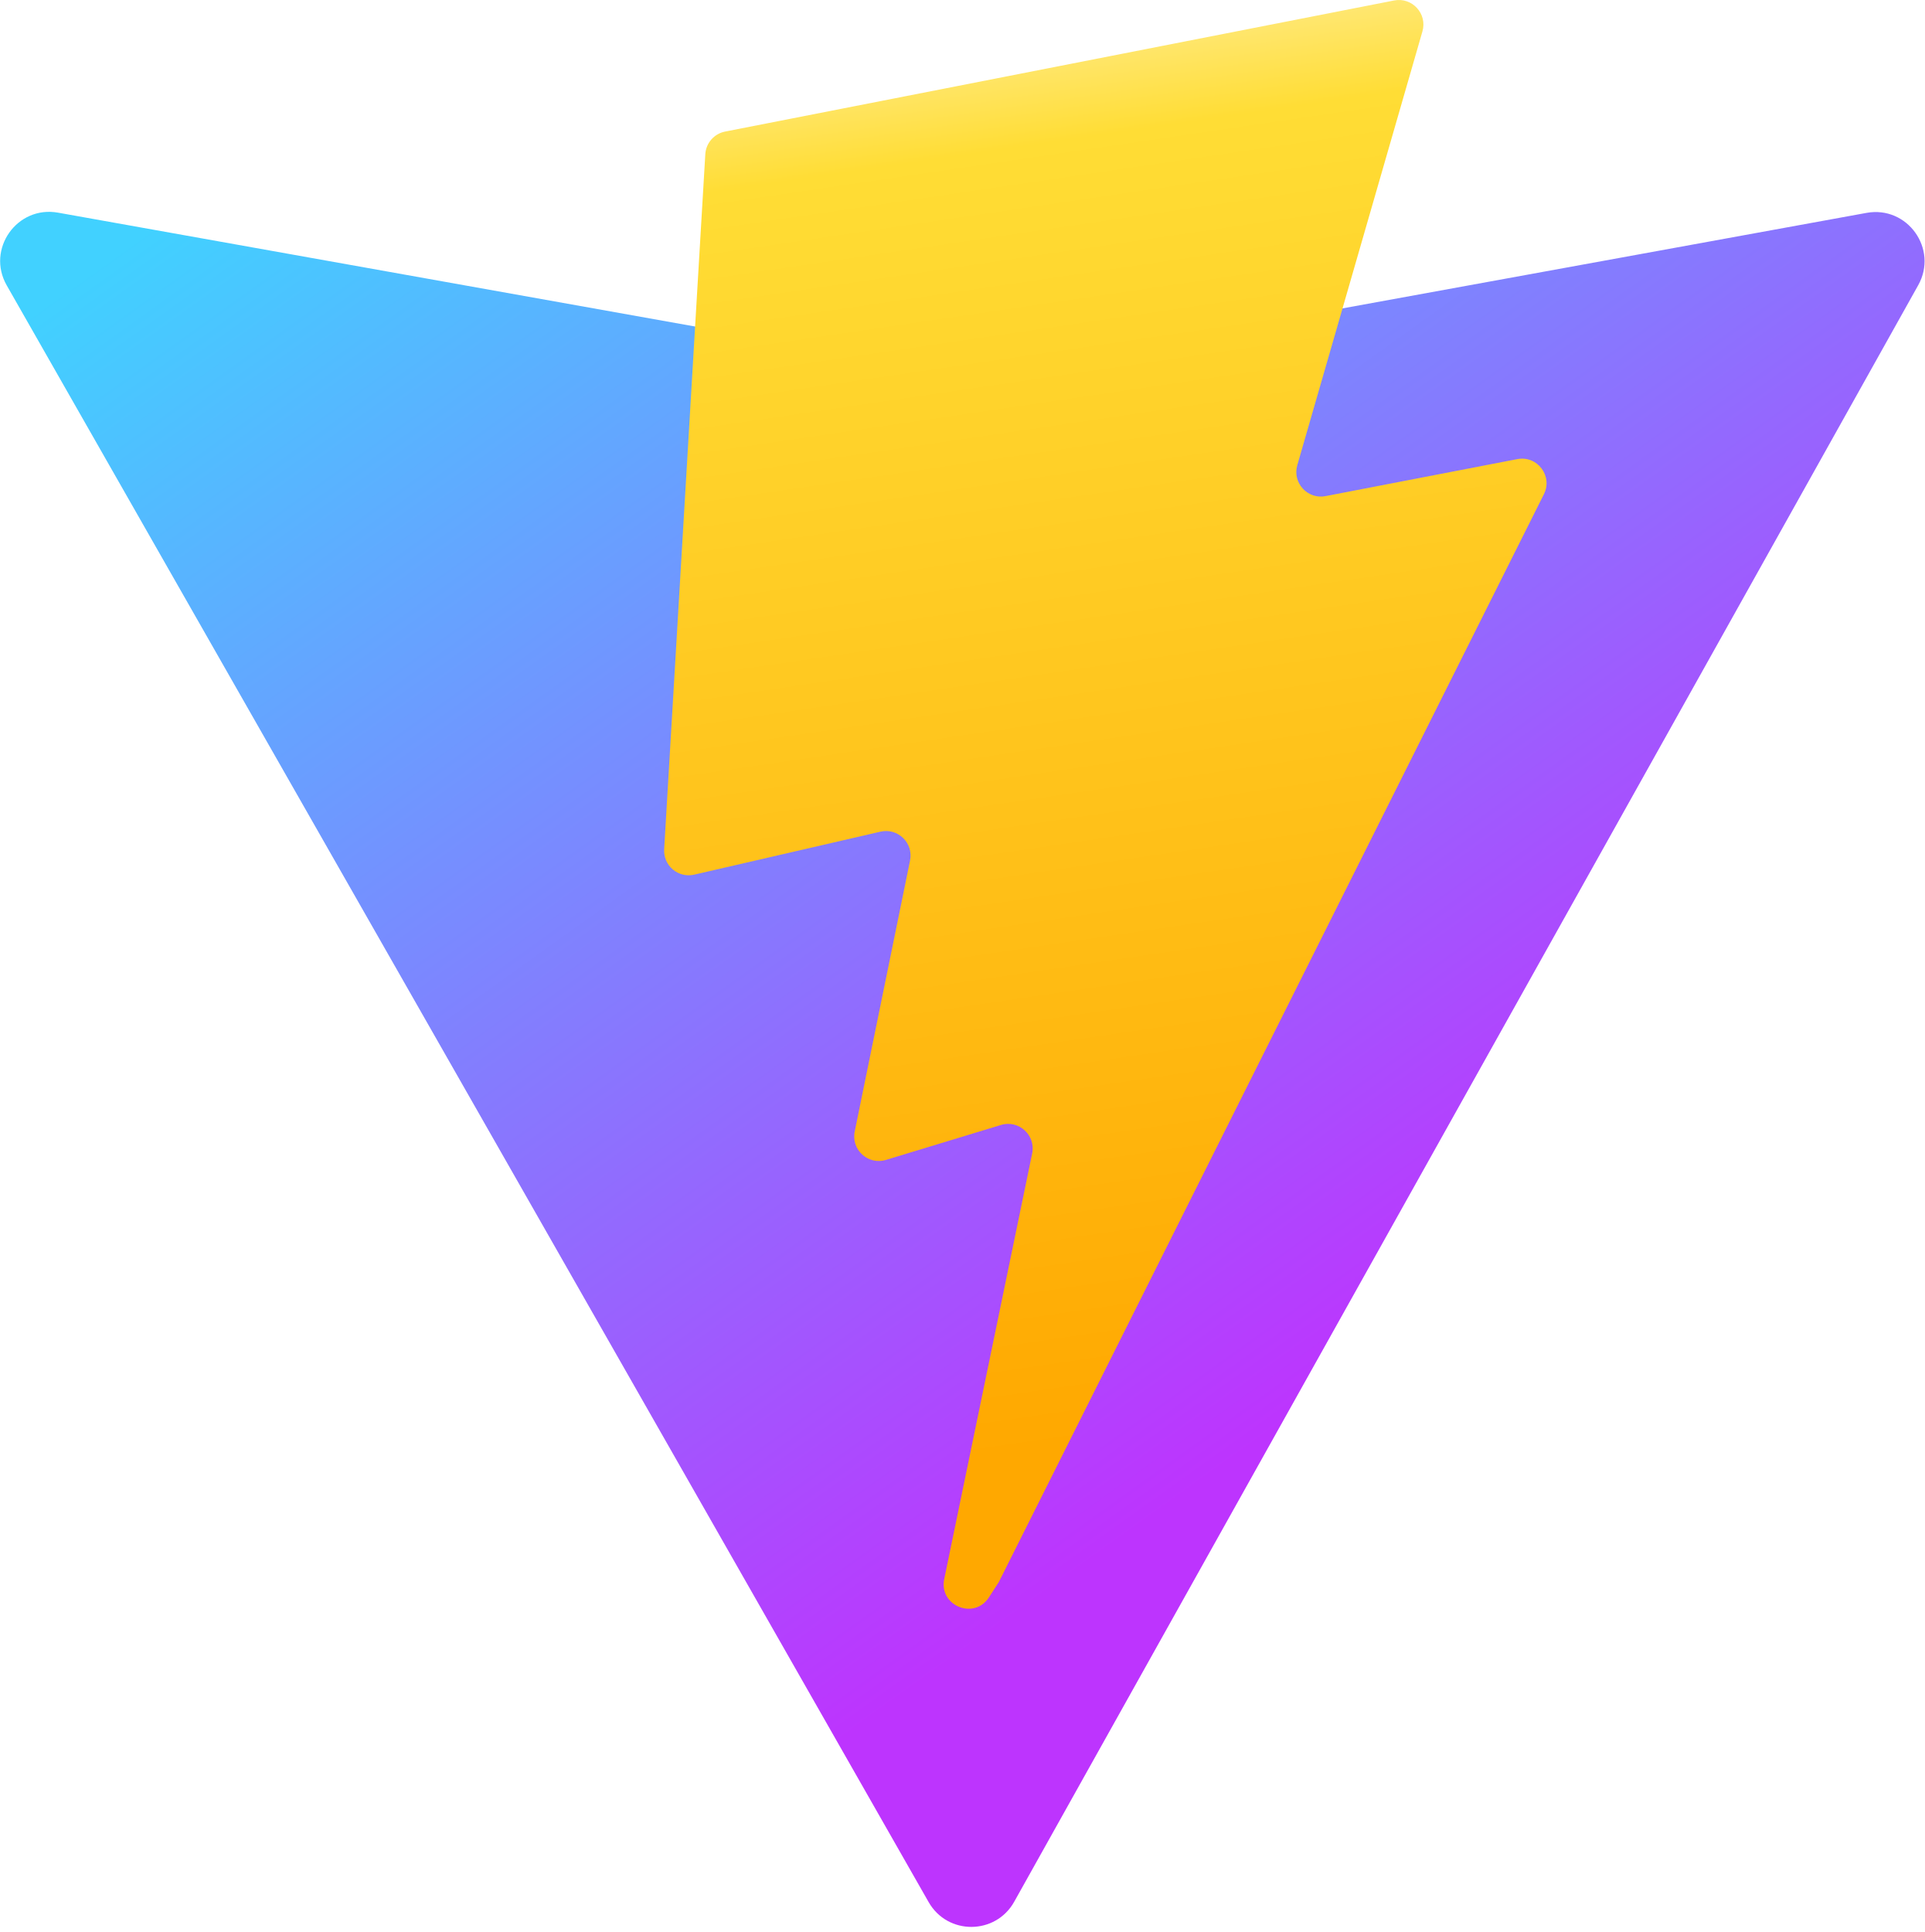
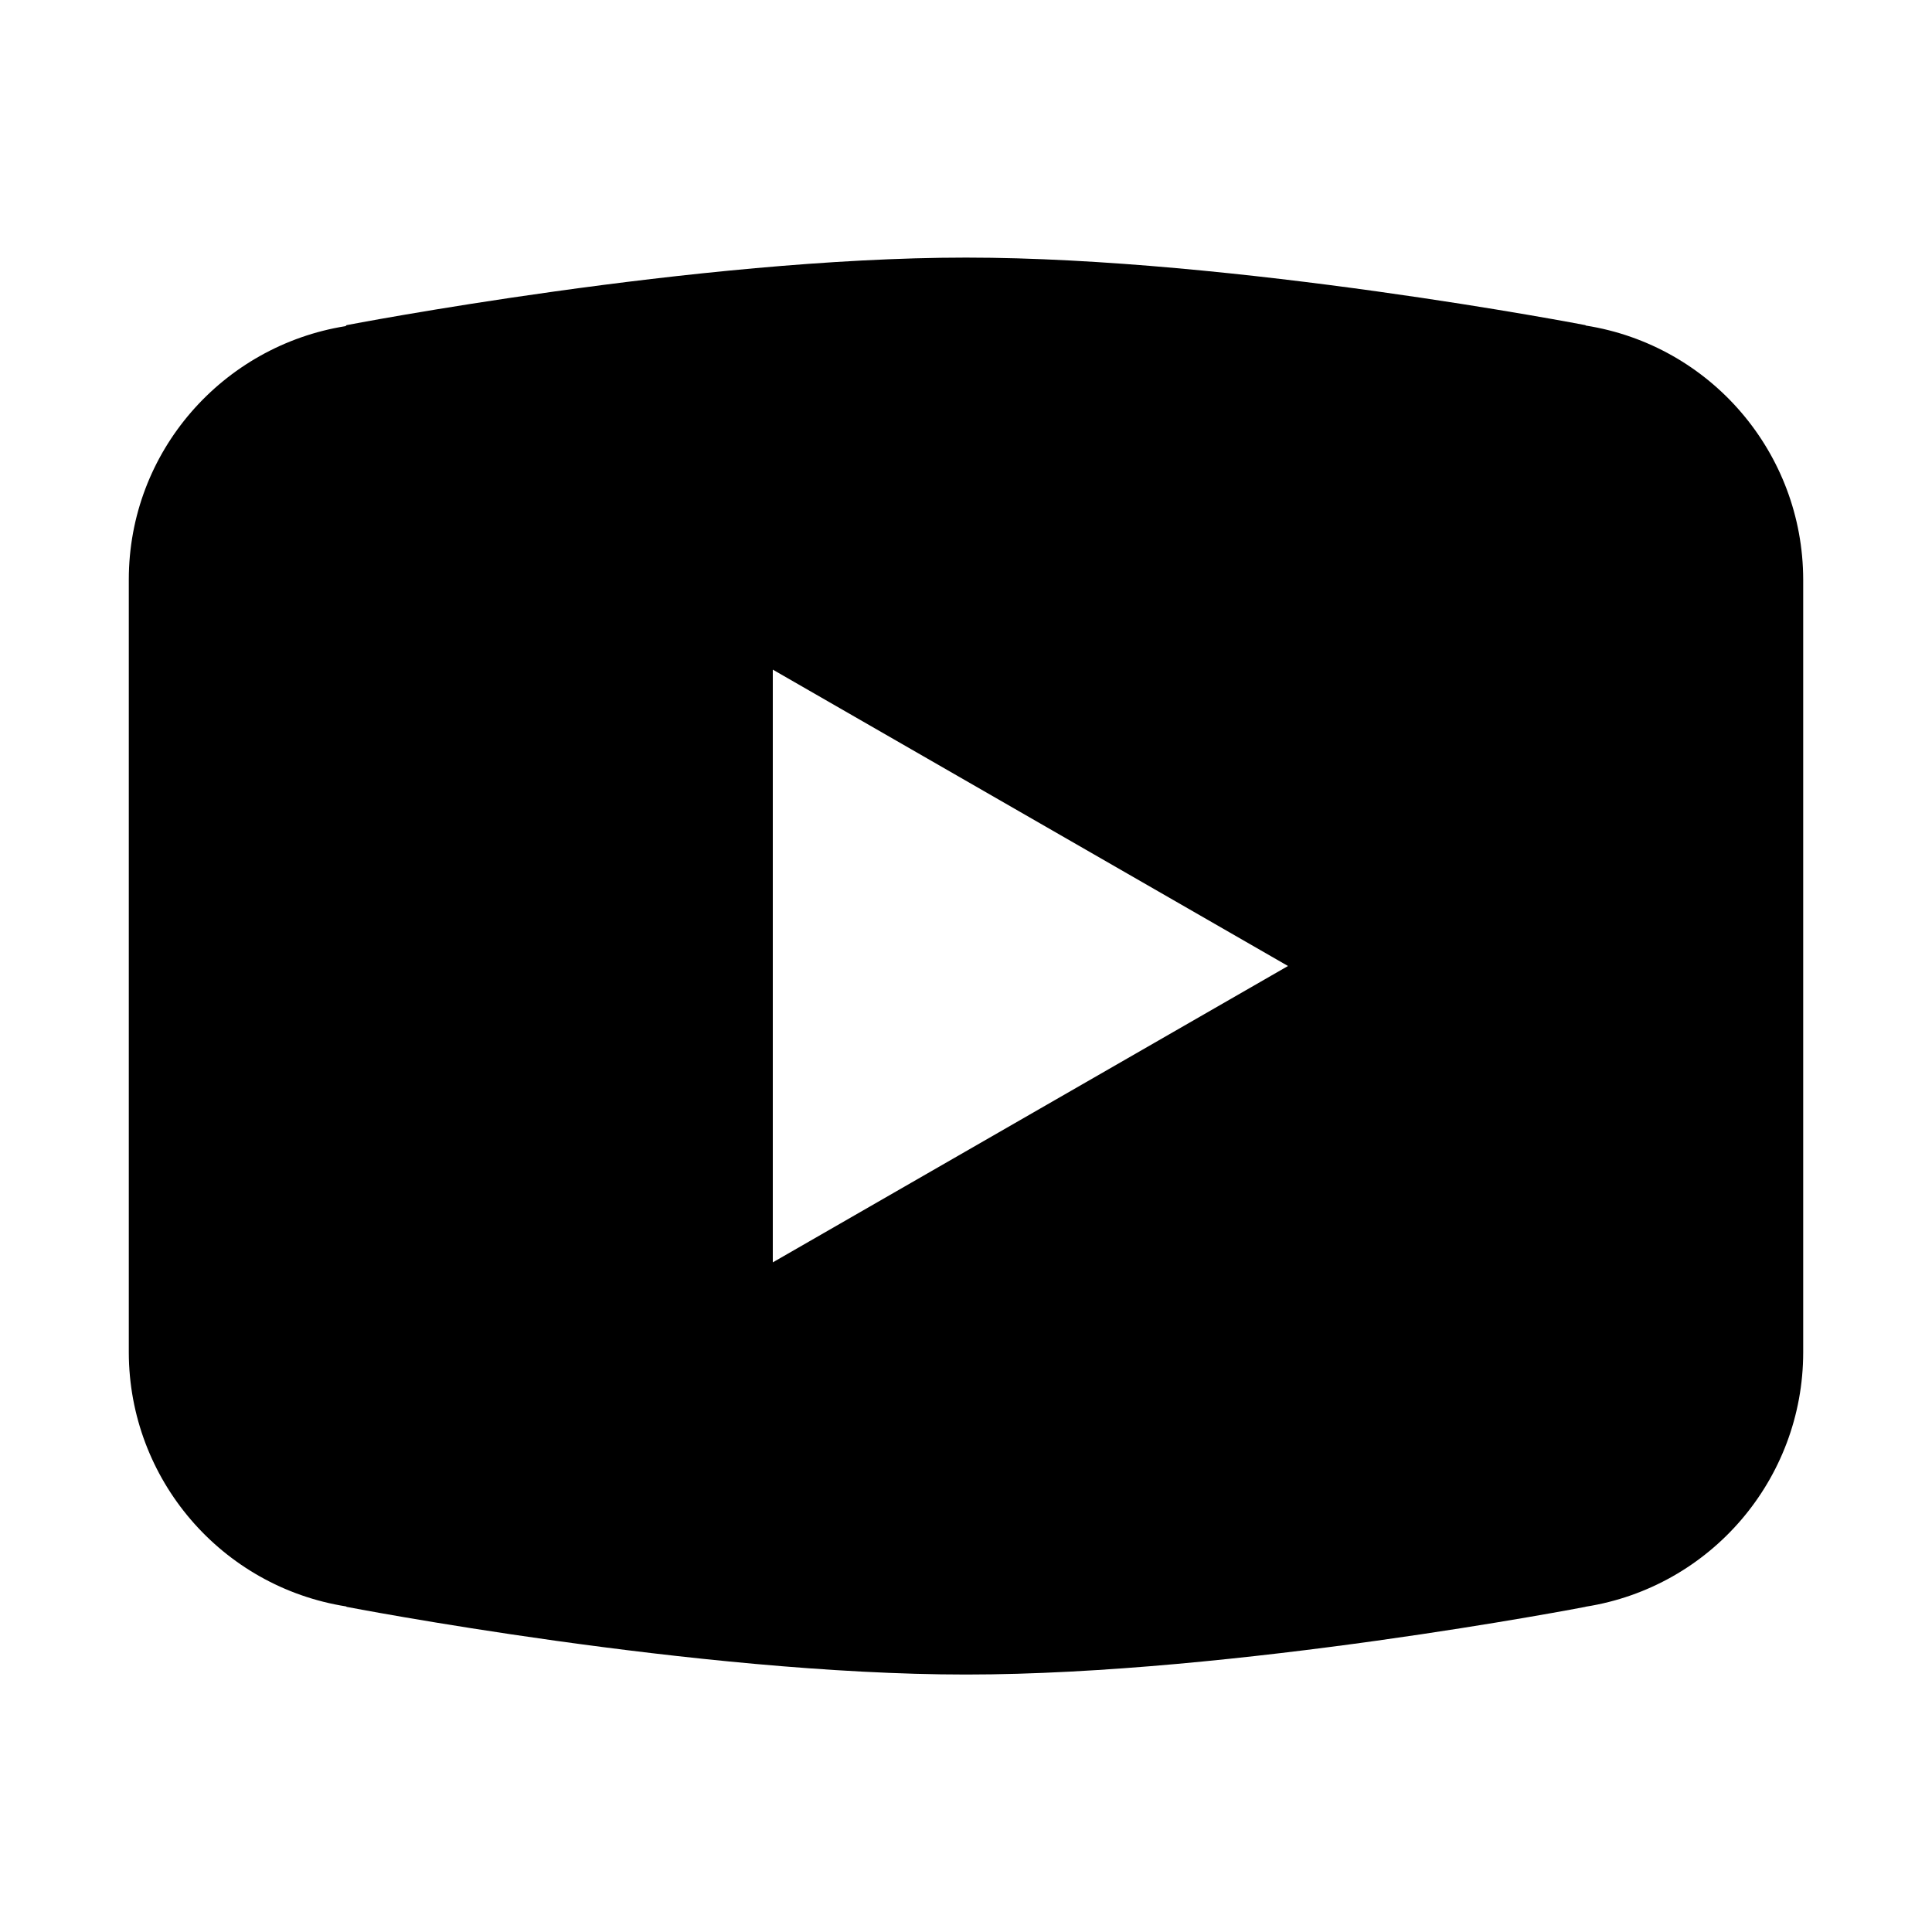
- <svg xmlns="http://www.w3.org/2000/svg" aria-hidden="true" role="img" class="iconify iconify--logos" width="31.88" height="32" preserveAspectRatio="xMidYMid meet" viewBox="0 0 256 257">
-   <defs>
-     <linearGradient id="IconifyId1813088fe1fbc01fb466" x1="-.828%" x2="57.636%" y1="7.652%" y2="78.411%">
-       <stop offset="0%" stop-color="#41D1FF" />
-       <stop offset="100%" stop-color="#BD34FE" />
-     </linearGradient>
-     <linearGradient id="IconifyId1813088fe1fbc01fb467" x1="43.376%" x2="50.316%" y1="2.242%" y2="89.03%">
-       <stop offset="0%" stop-color="#FFEA83" />
-       <stop offset="8.333%" stop-color="#FFDD35" />
-       <stop offset="100%" stop-color="#FFA800" />
-     </linearGradient>
-   </defs>
-   <path fill="url(#IconifyId1813088fe1fbc01fb466)" d="M255.153 37.938L134.897 252.976c-2.483 4.44-8.862 4.466-11.382.048L.875 37.958c-2.746-4.814 1.371-10.646 6.827-9.67l120.385 21.517a6.537 6.537 0 0 0 2.322-.004l117.867-21.483c5.438-.991 9.574 4.796 6.877 9.62Z" />
-   <path fill="url(#IconifyId1813088fe1fbc01fb467)" d="M185.432.063L96.44 17.501a3.268 3.268 0 0 0-2.634 3.014l-5.474 92.456a3.268 3.268 0 0 0 3.997 3.378l24.777-5.718c2.318-.535 4.413 1.507 3.936 3.838l-7.361 36.047c-.495 2.426 1.782 4.5 4.151 3.78l15.304-4.649c2.372-.72 4.652 1.36 4.15 3.788l-11.698 56.621c-.732 3.542 3.979 5.473 5.943 2.437l1.313-2.028l72.516-144.72c1.215-2.423-.88-5.186-3.54-4.672l-25.505 4.922c-2.396.462-4.435-1.77-3.759-4.114l16.646-57.705c.677-2.35-1.37-4.583-3.769-4.113Z" />
+ <svg xmlns="http://www.w3.org/2000/svg" viewBox="0 0 30 30" width="16px" height="16px">
+   <path d="M 15 4 C 10.814 4 5.381 5.049 5.381 5.049 L 5.367 5.064 C 3.461 5.369 2 7.008 2 9 L 2 15 L 2 15.002 L 2 21 L 2 21.002 A 4 4 0 0 0 5.377 24.945 L 5.381 24.951 C 5.381 24.951 10.814 26.002 15 26.002 C 19.186 26.002 24.619 24.951 24.619 24.951 L 24.621 24.949 A 4 4 0 0 0 28 21.002 L 28 21 L 28 15.002 L 28 15 L 28 9 A 4 4 0 0 0 24.623 5.055 L 24.619 5.049 C 24.619 5.049 19.186 4 15 4 z M 12 10.398 L 20 15 L 12 19.602 L 12 10.398 z" />
</svg>
